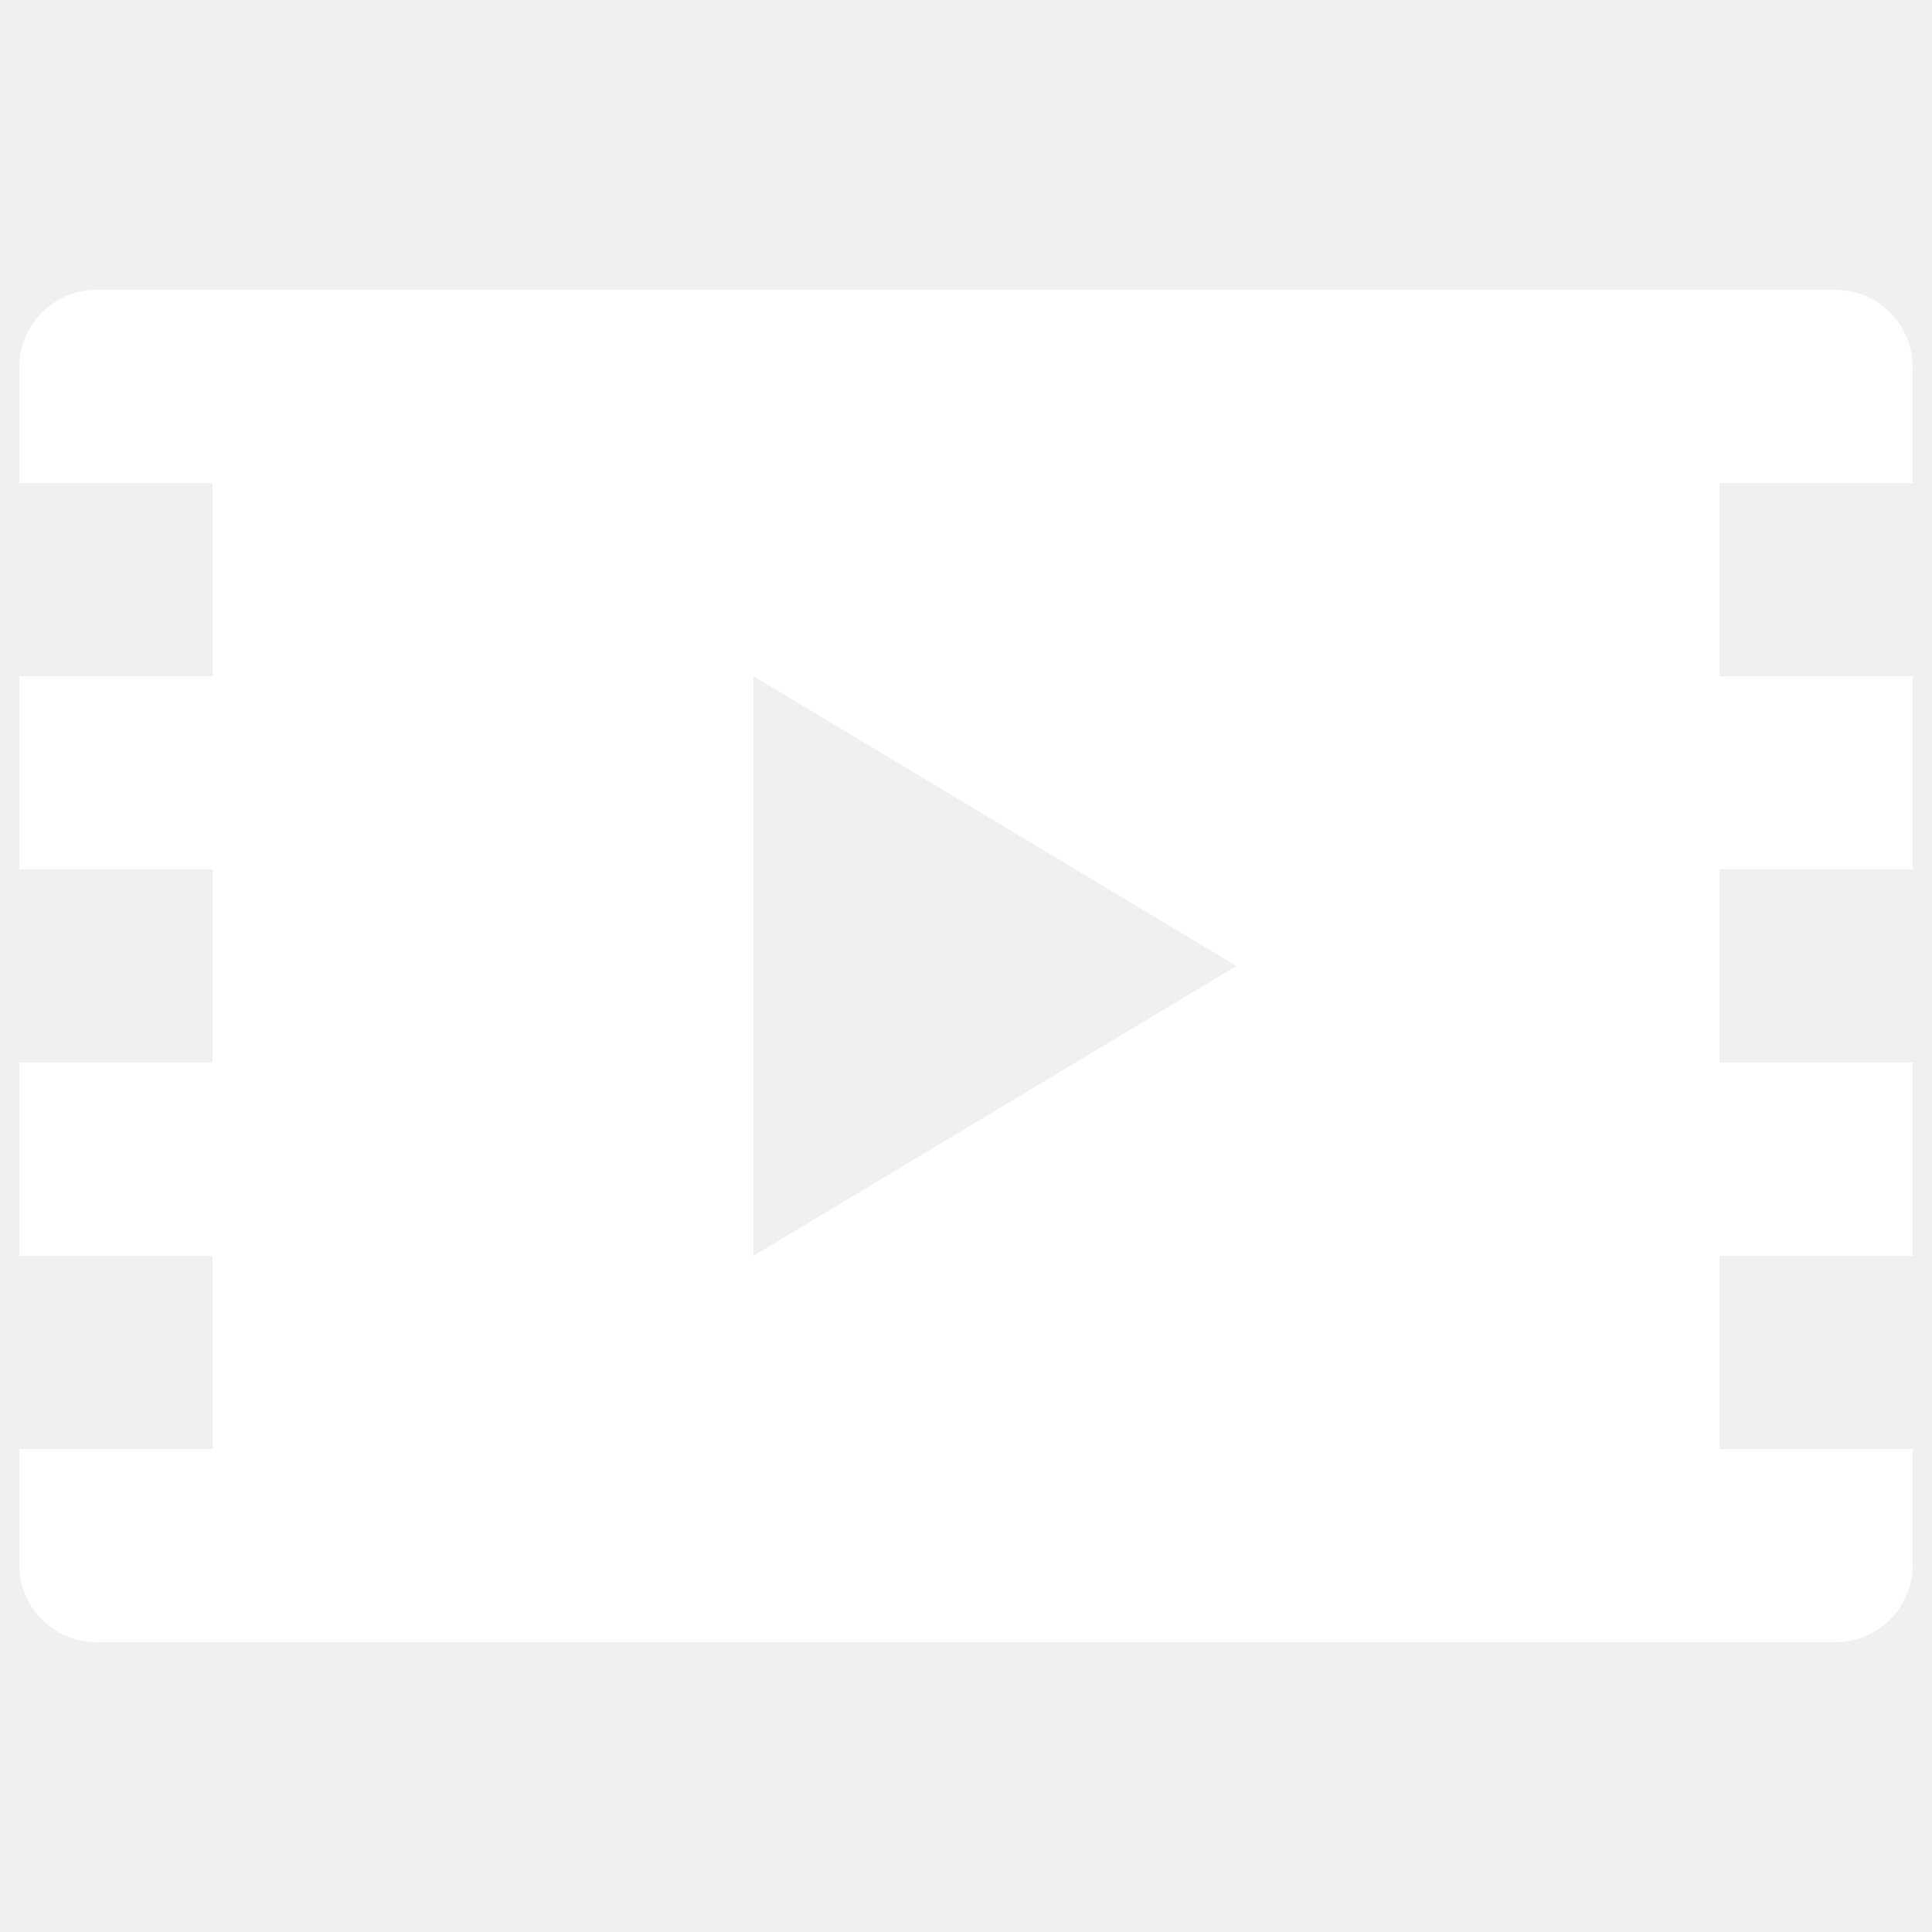
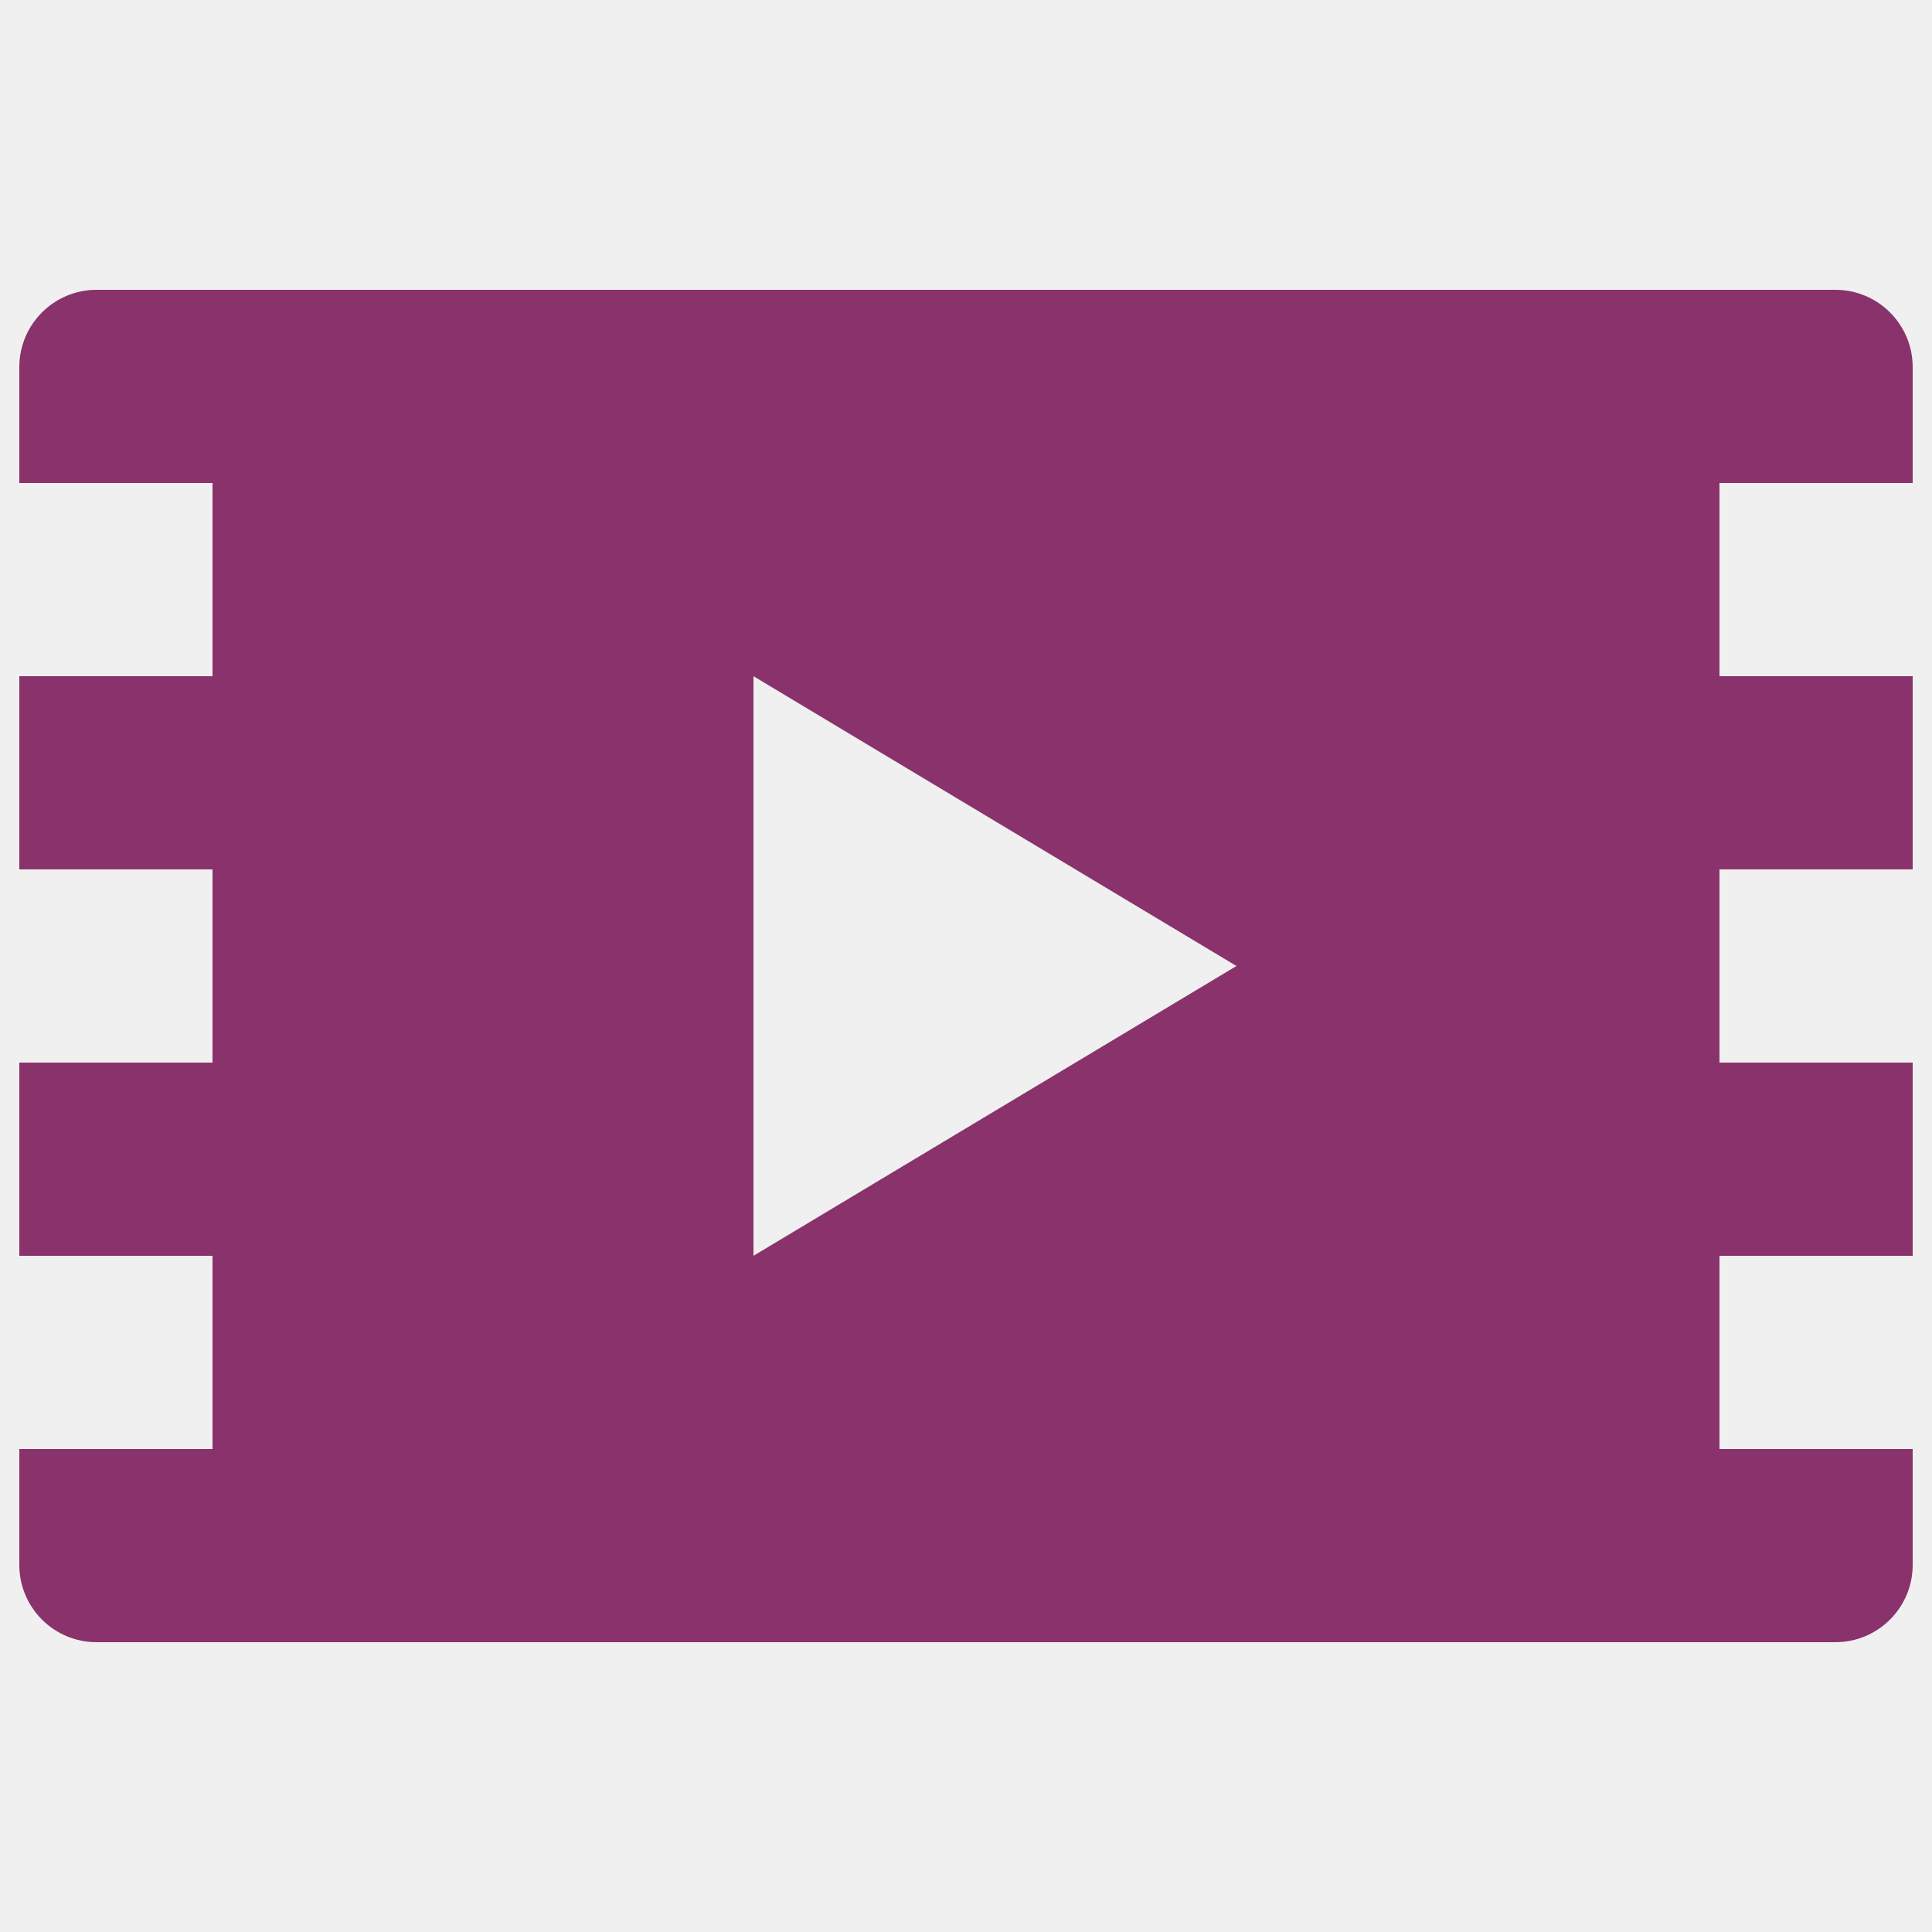
<svg xmlns="http://www.w3.org/2000/svg" version="1.1" width="20" height="20" viewBox="0 0 20 20">
  <g id="icomoon-ignore">
</g>
-   <path d="M19.8 5v-1.2c0-0.442-0.359-0.8-0.8-0.8h-18c-0.442 0-0.8 0.358-0.8 0.8v1.2h2v2h-2v2h2v2h-2v2h2v2h-2v1.2c0 0.442 0.358 0.8 0.8 0.8h18c0.441 0 0.8-0.358 0.8-0.8v-1.2h-2v-2h2v-2h-2v-2h2v-2h-2v-2h2zM7.8 13v-6l5 3-5 3z" fill="#ffffff" />
+   <path d="M19.8 5v-1.2c0-0.442-0.359-0.8-0.8-0.8h-18c-0.442 0-0.8 0.358-0.8 0.8v1.2h2v2h-2v2h2v2h-2v2h2v2h-2v1.2c0 0.442 0.358 0.8 0.8 0.8h18c0.441 0 0.8-0.358 0.8-0.8v-1.2h-2v-2h2v-2h-2v-2h2v-2h-2v-2h2zM7.8 13v-6l5 3-5 3z" fill="#8A326B" />
</svg>
